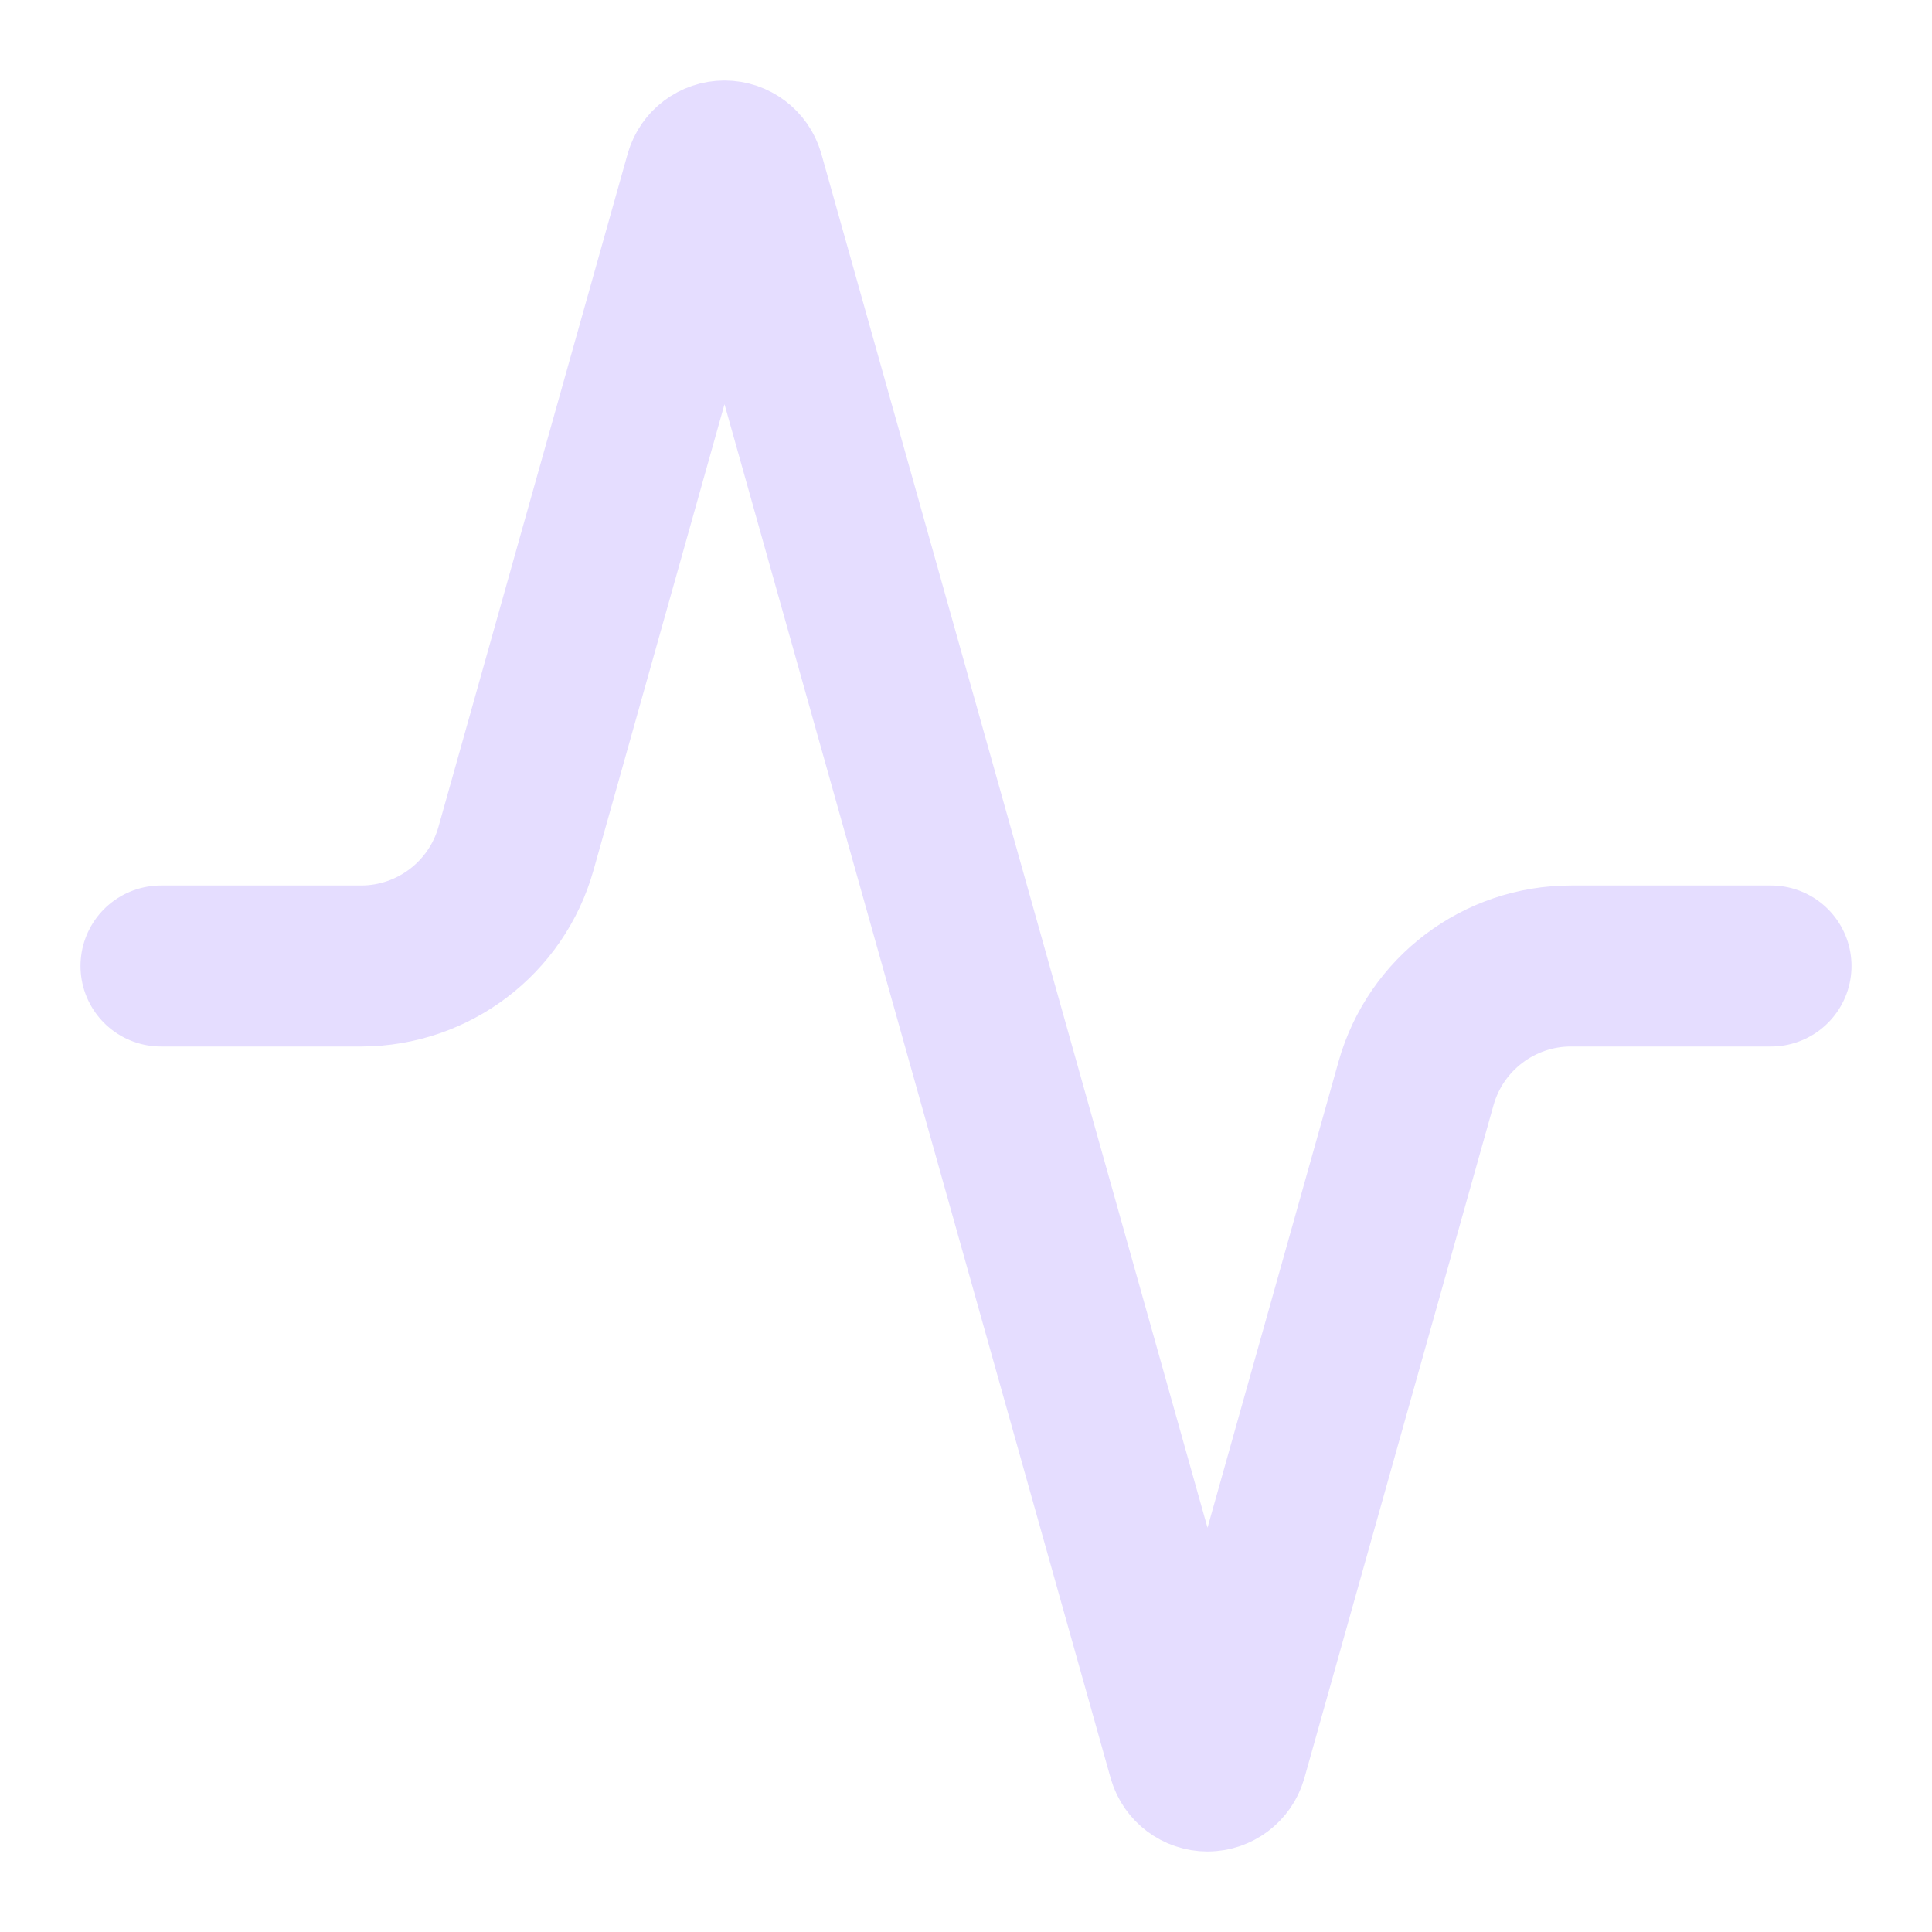
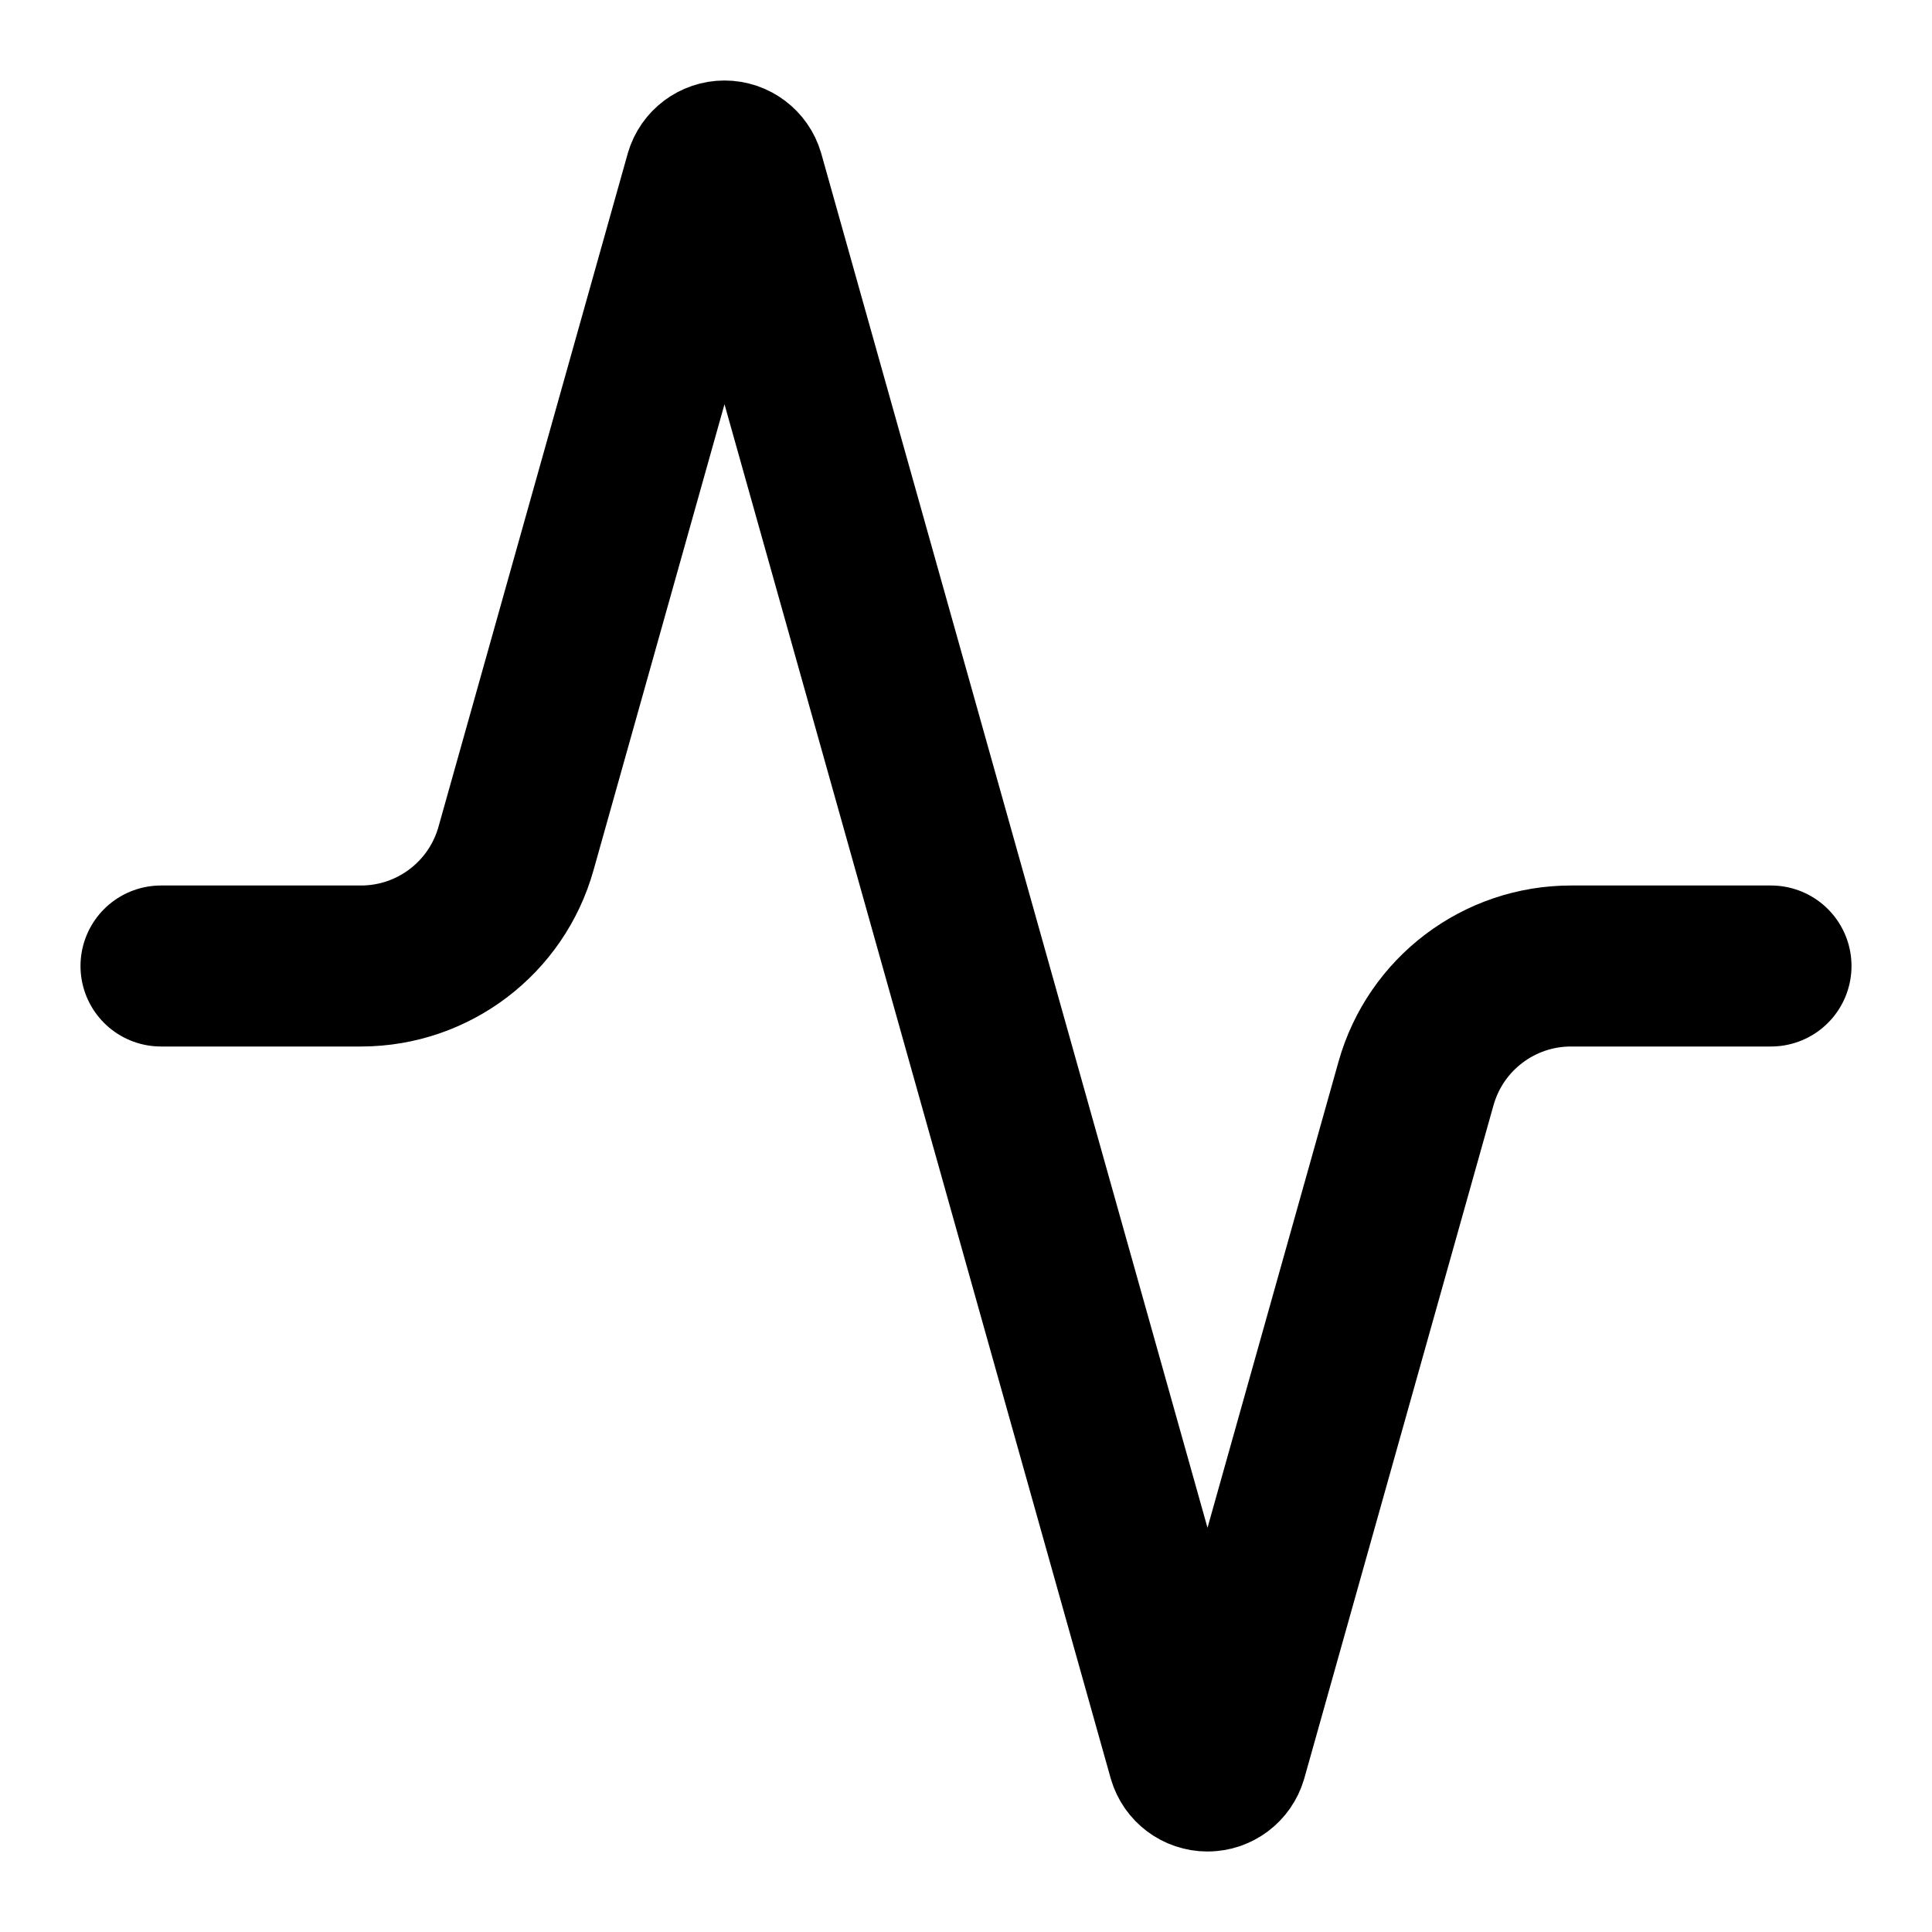
- <svg xmlns="http://www.w3.org/2000/svg" width="24" height="24" viewBox="0 0 24 24" fill="none" stroke="#e5ddff" stroke-width="2" stroke-linecap="round" stroke-linejoin="round">
+ <svg xmlns="http://www.w3.org/2000/svg" width="24" height="24" viewBox="0 0 24 24" fill="none" stroke="currentColor" stroke-width="2" stroke-linecap="round" stroke-linejoin="round">
  <path d="M22 12h-2.48a2 2 0 0 0-1.93 1.46l-2.35 8.36a.25.25 0 0 1-.48 0L9.24 2.18a.25.25 0 0 0-.48 0l-2.35 8.36A2 2 0 0 1 4.49 12H2" />
</svg>
